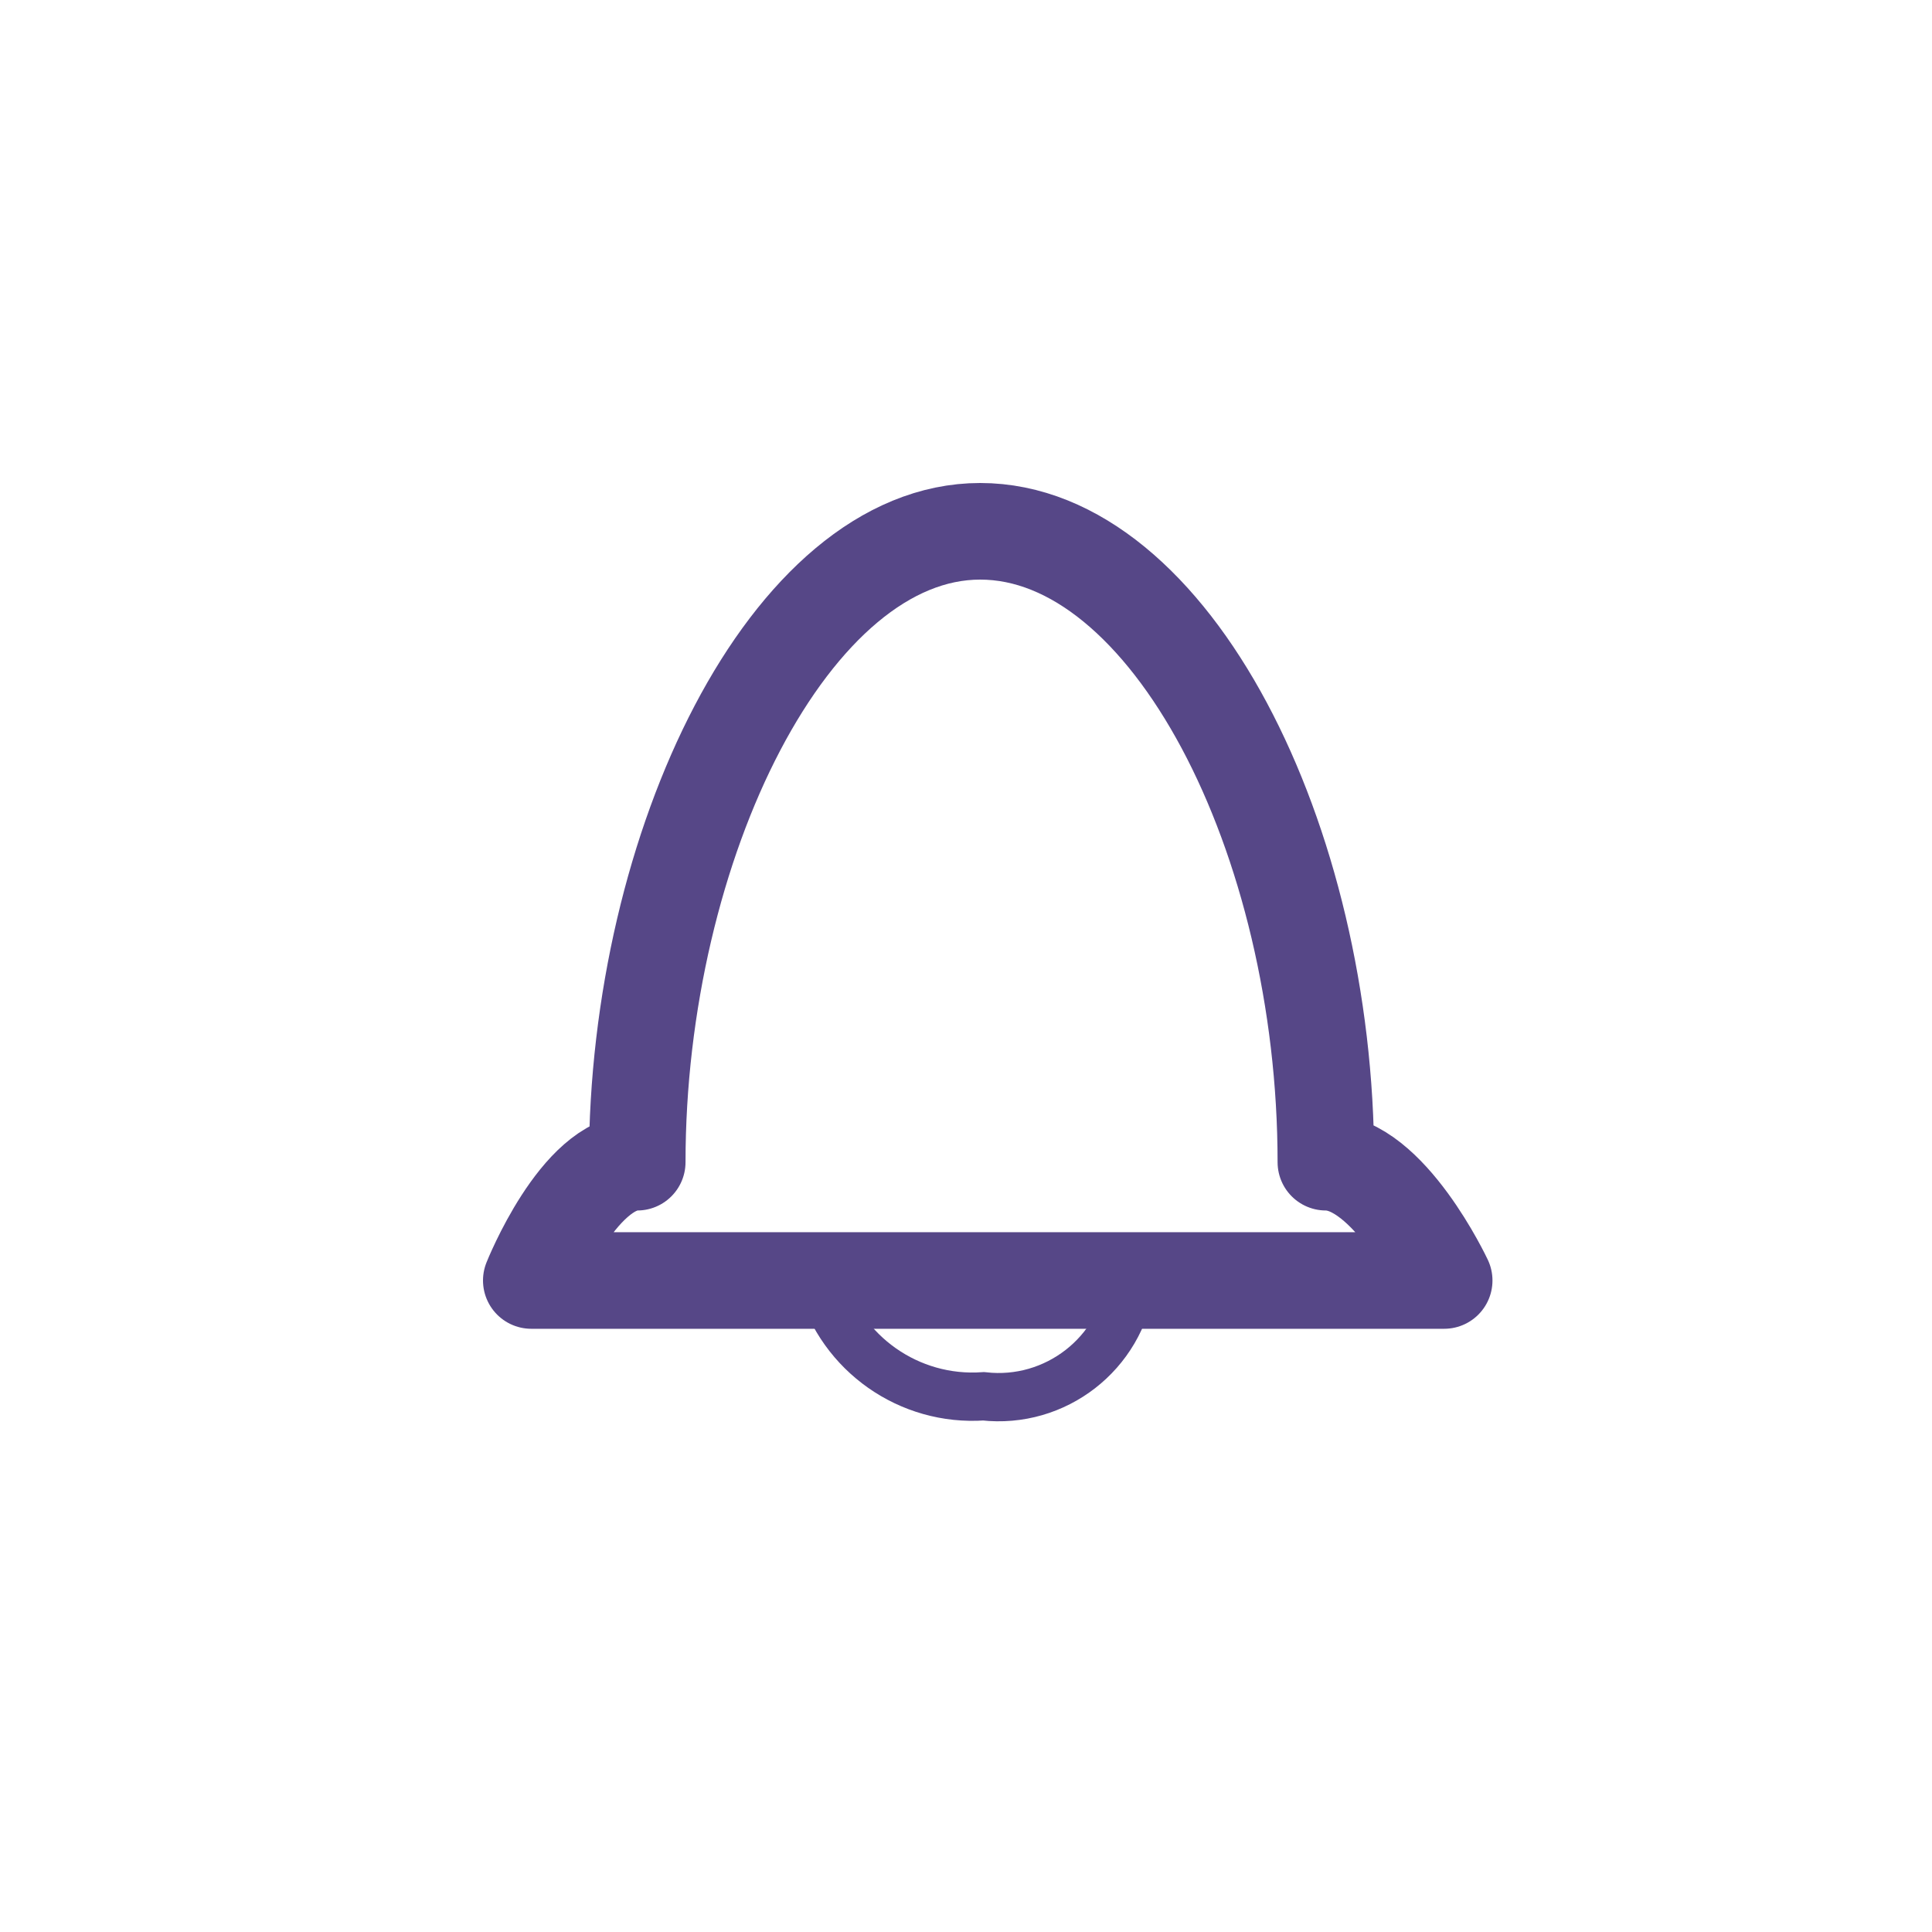
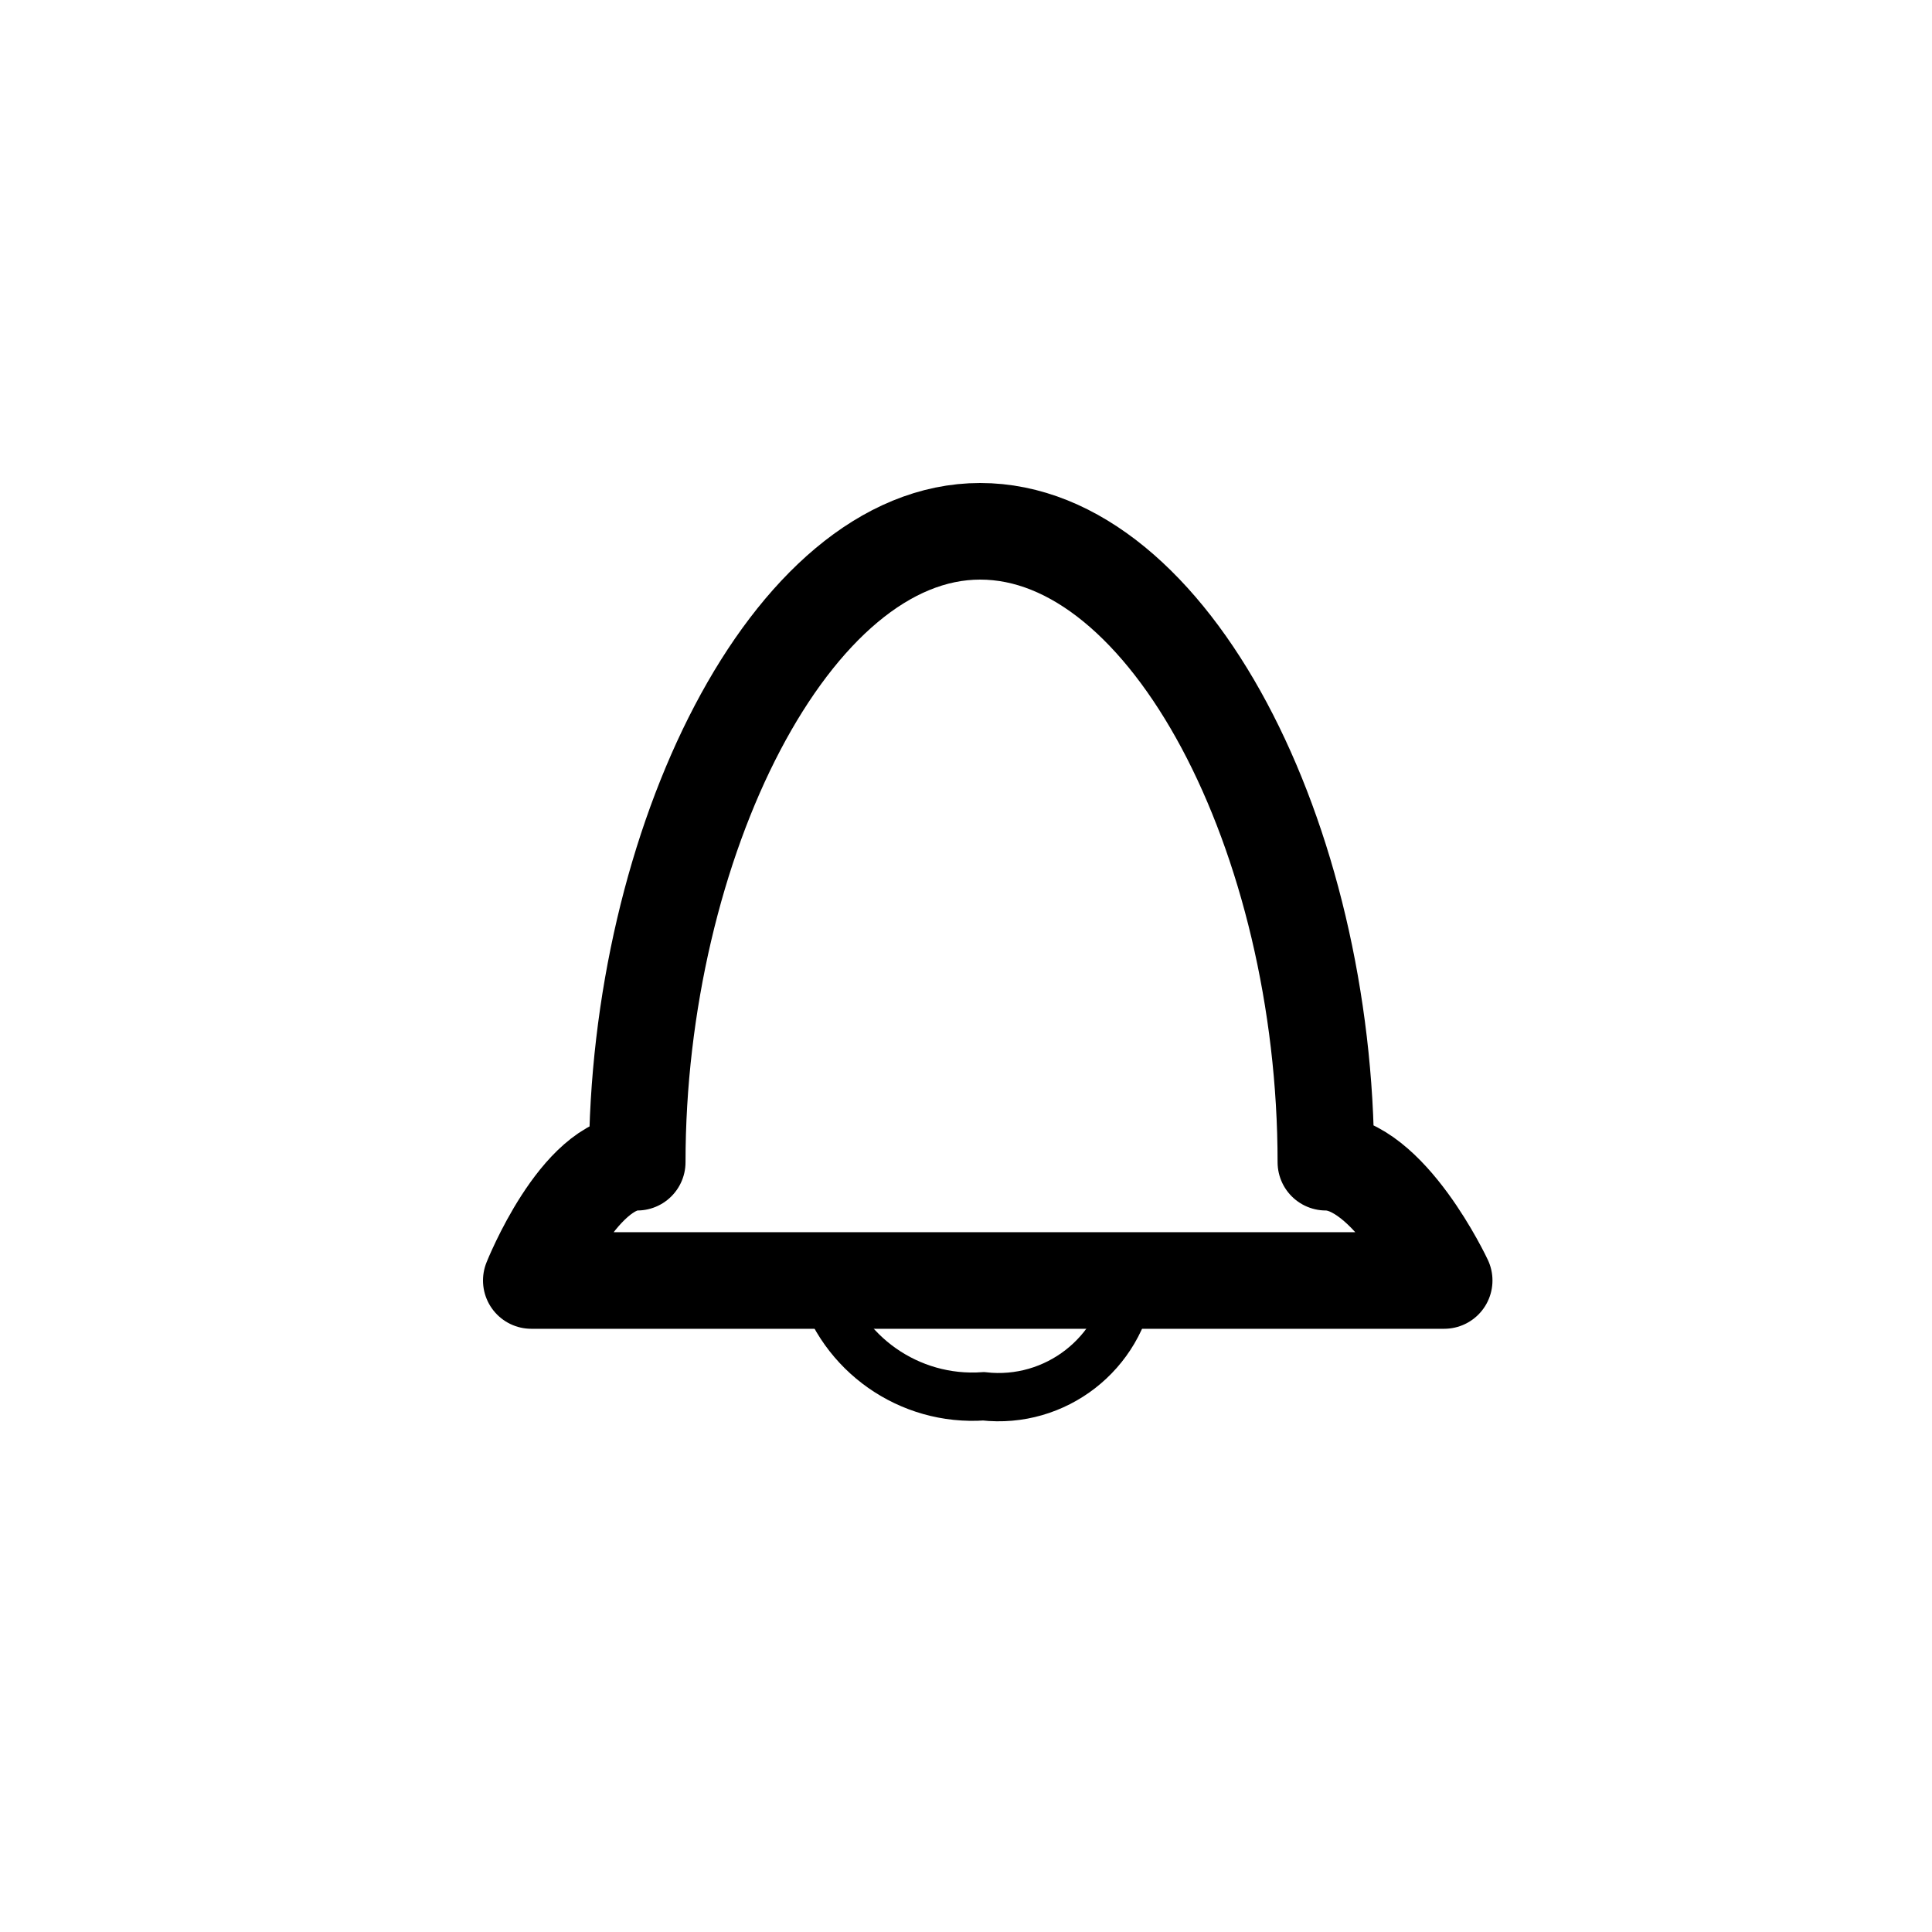
<svg xmlns="http://www.w3.org/2000/svg" id="notification" width="40" height="40" viewBox="0 0 40 40">
-   <g id="Path_18" data-name="Path 18" fill="none" opacity="0">
-     <path d="M0,0H40V40H0Z" stroke="none" />
-     <path d="M 1 1 L 1 39 L 39 39 L 39 1 L 1 1 M 0 0 L 40 0 L 40 40 L 0 40 L 0 0 Z" stroke="none" fill="#707070" />
-   </g>
-   <g id="Group_26" data-name="Group 26" transform="translate(-13.5 -162.9)">
-     <path id="Path_16" data-name="Path 16" d="M24.977,1709.411h18.9s-1.147-2.449-2.449-2.449c0-6.7-3.228-13.062-7.158-13.062s-7.1,6.5-7.1,13.062C25.952,1706.962,24.977,1709.411,24.977,1709.411Z" transform="translate(-0.477 -1520)" fill="none" stroke="#564787" stroke-linejoin="round" stroke-width="2" />
-     <path id="Path_17" data-name="Path 17" d="M34.272,1711.809a3.258,3.258,0,0,1-3.364-2.364h6.409A2.763,2.763,0,0,1,34.272,1711.809Z" transform="translate(-0.408 -1520)" fill="none" stroke="#564787" stroke-width="1" />
+   <g id="Group_26" transform="translate(-13.5 -162.9)">
+     <path id="Path_16" d="M24.977,1709.411h18.9s-1.147-2.449-2.449-2.449c0-6.7-3.228-13.062-7.158-13.062s-7.1,6.5-7.1,13.062C25.952,1706.962,24.977,1709.411,24.977,1709.411Z" transform="translate(-0.477 -1520)" fill="none" stroke="#000" stroke-linejoin="round" stroke-width="2" />
+     <path id="Path_17" d="M34.272,1711.809a3.258,3.258,0,0,1-3.364-2.364h6.409A2.763,2.763,0,0,1,34.272,1711.809Z" transform="translate(-0.408 -1520)" fill="none" stroke="#000" stroke-width="1" />
  </g>
</svg>
